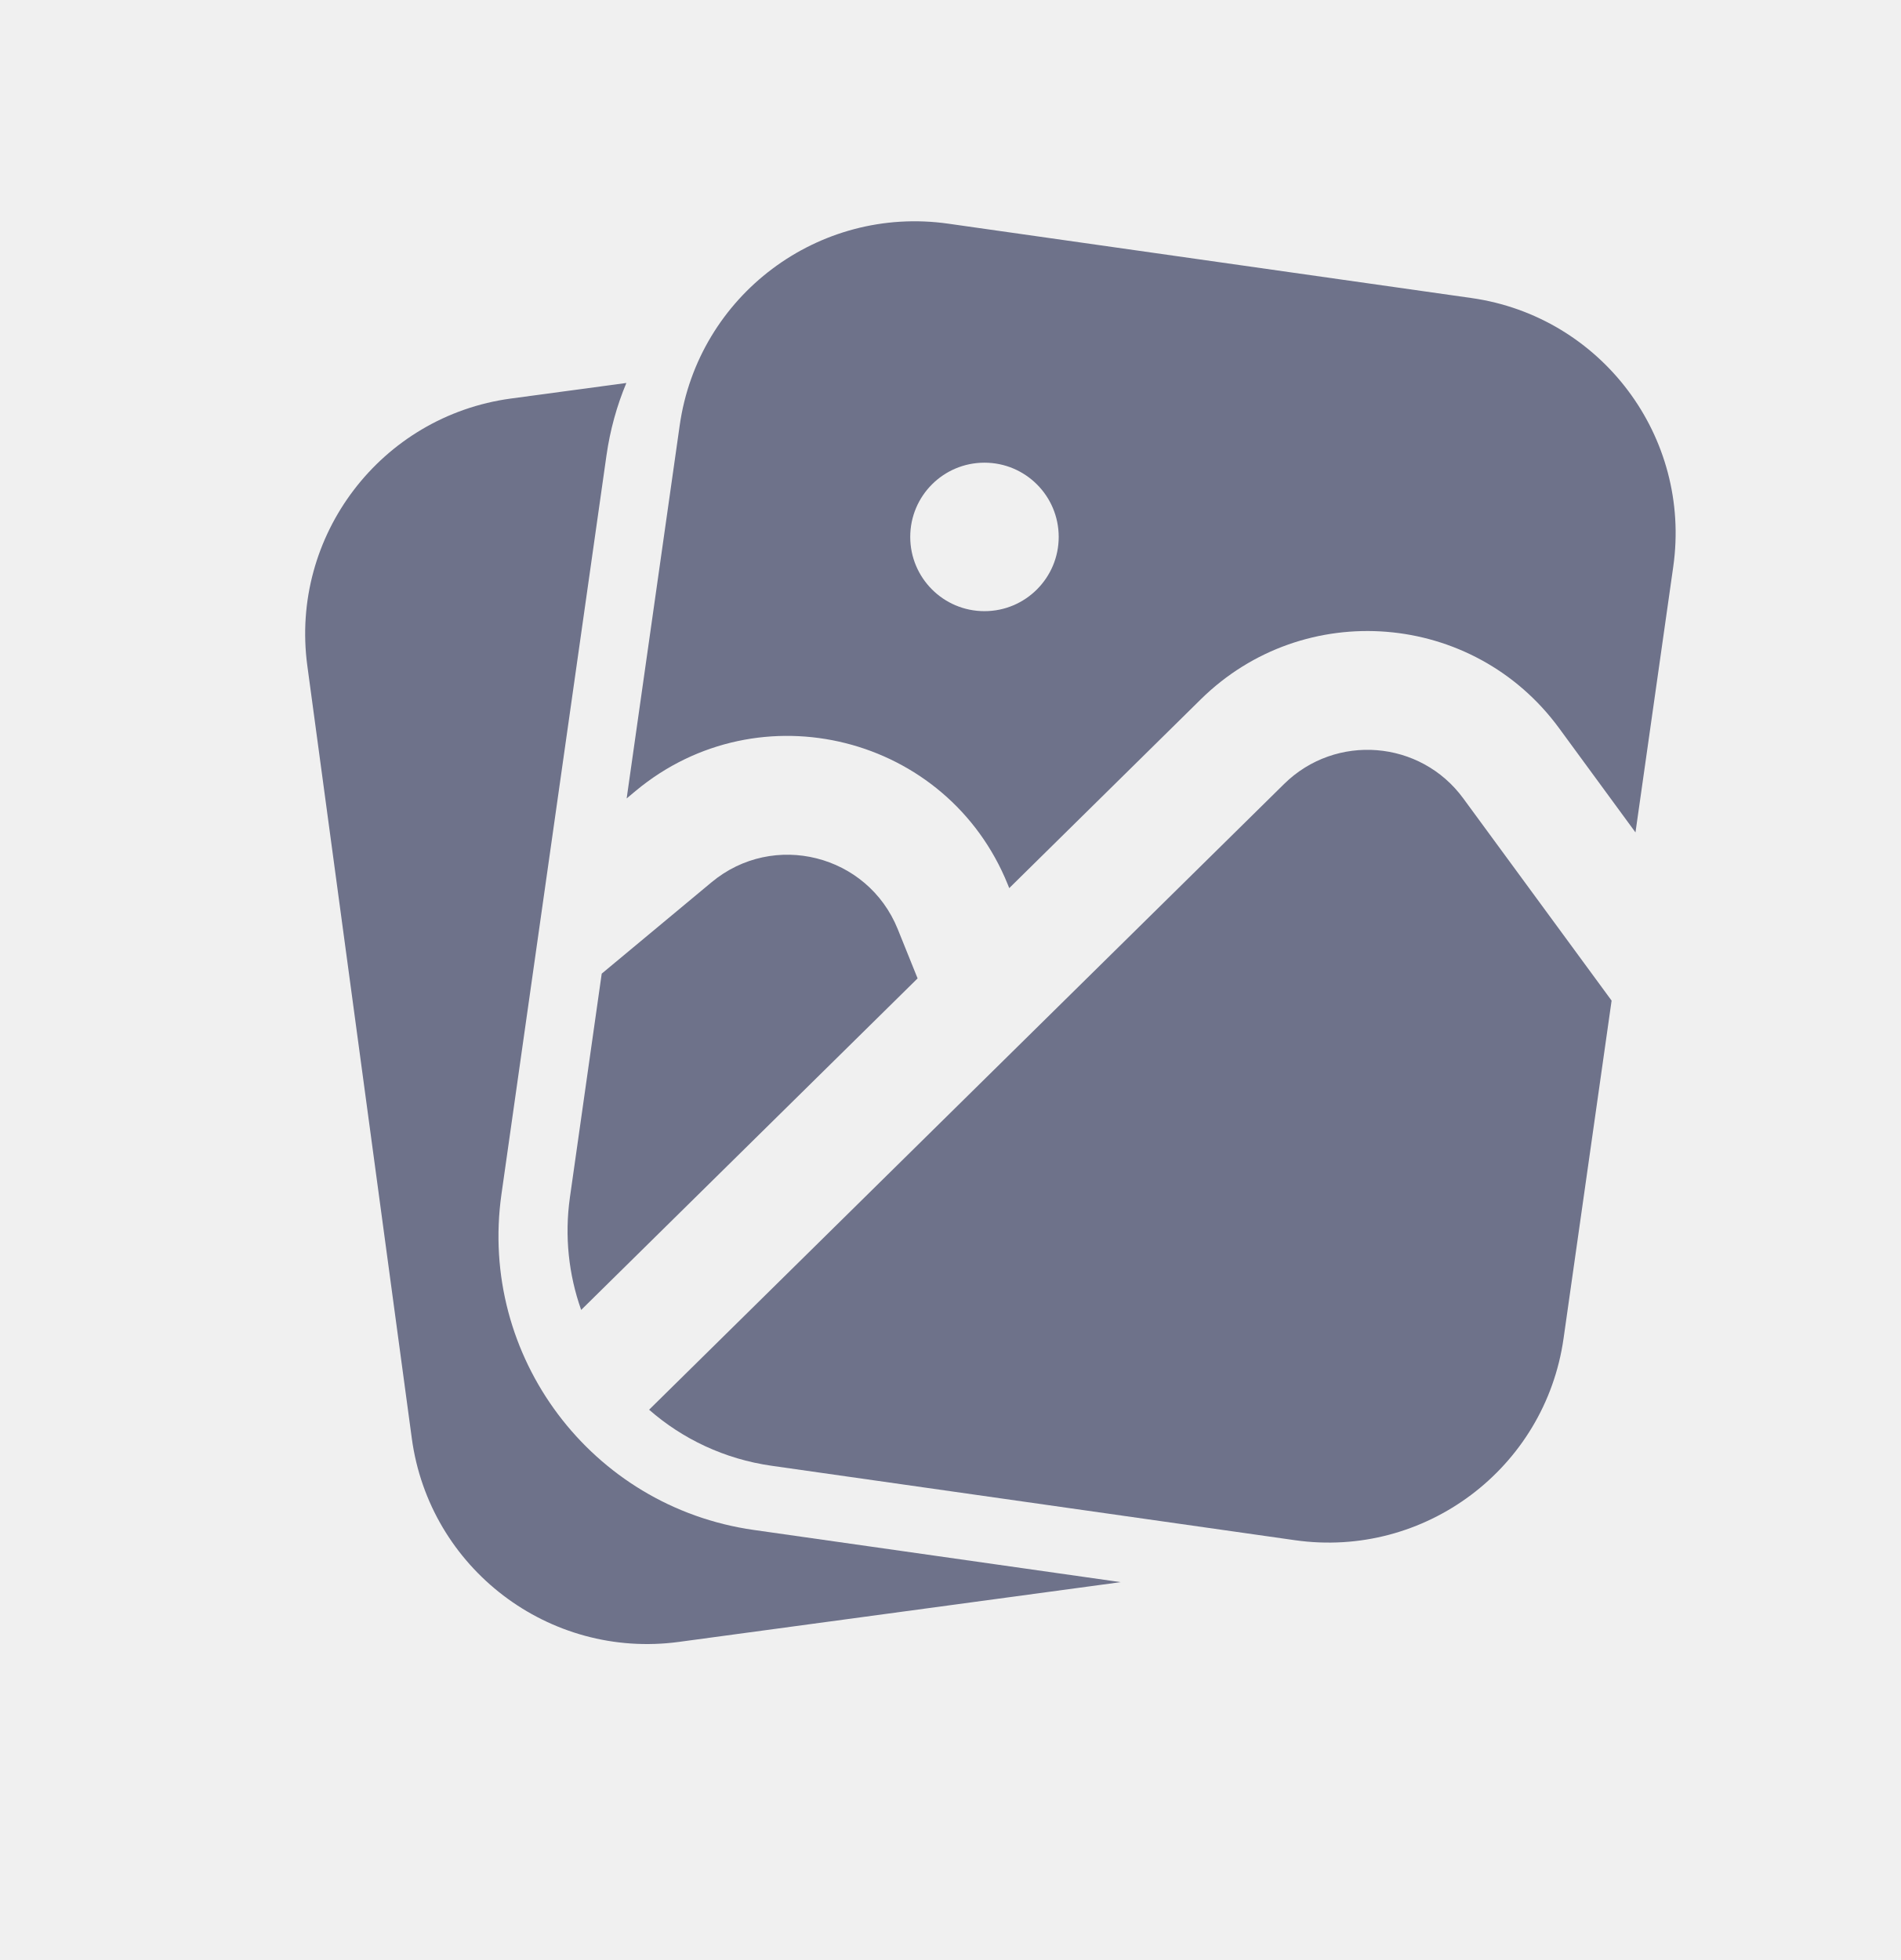
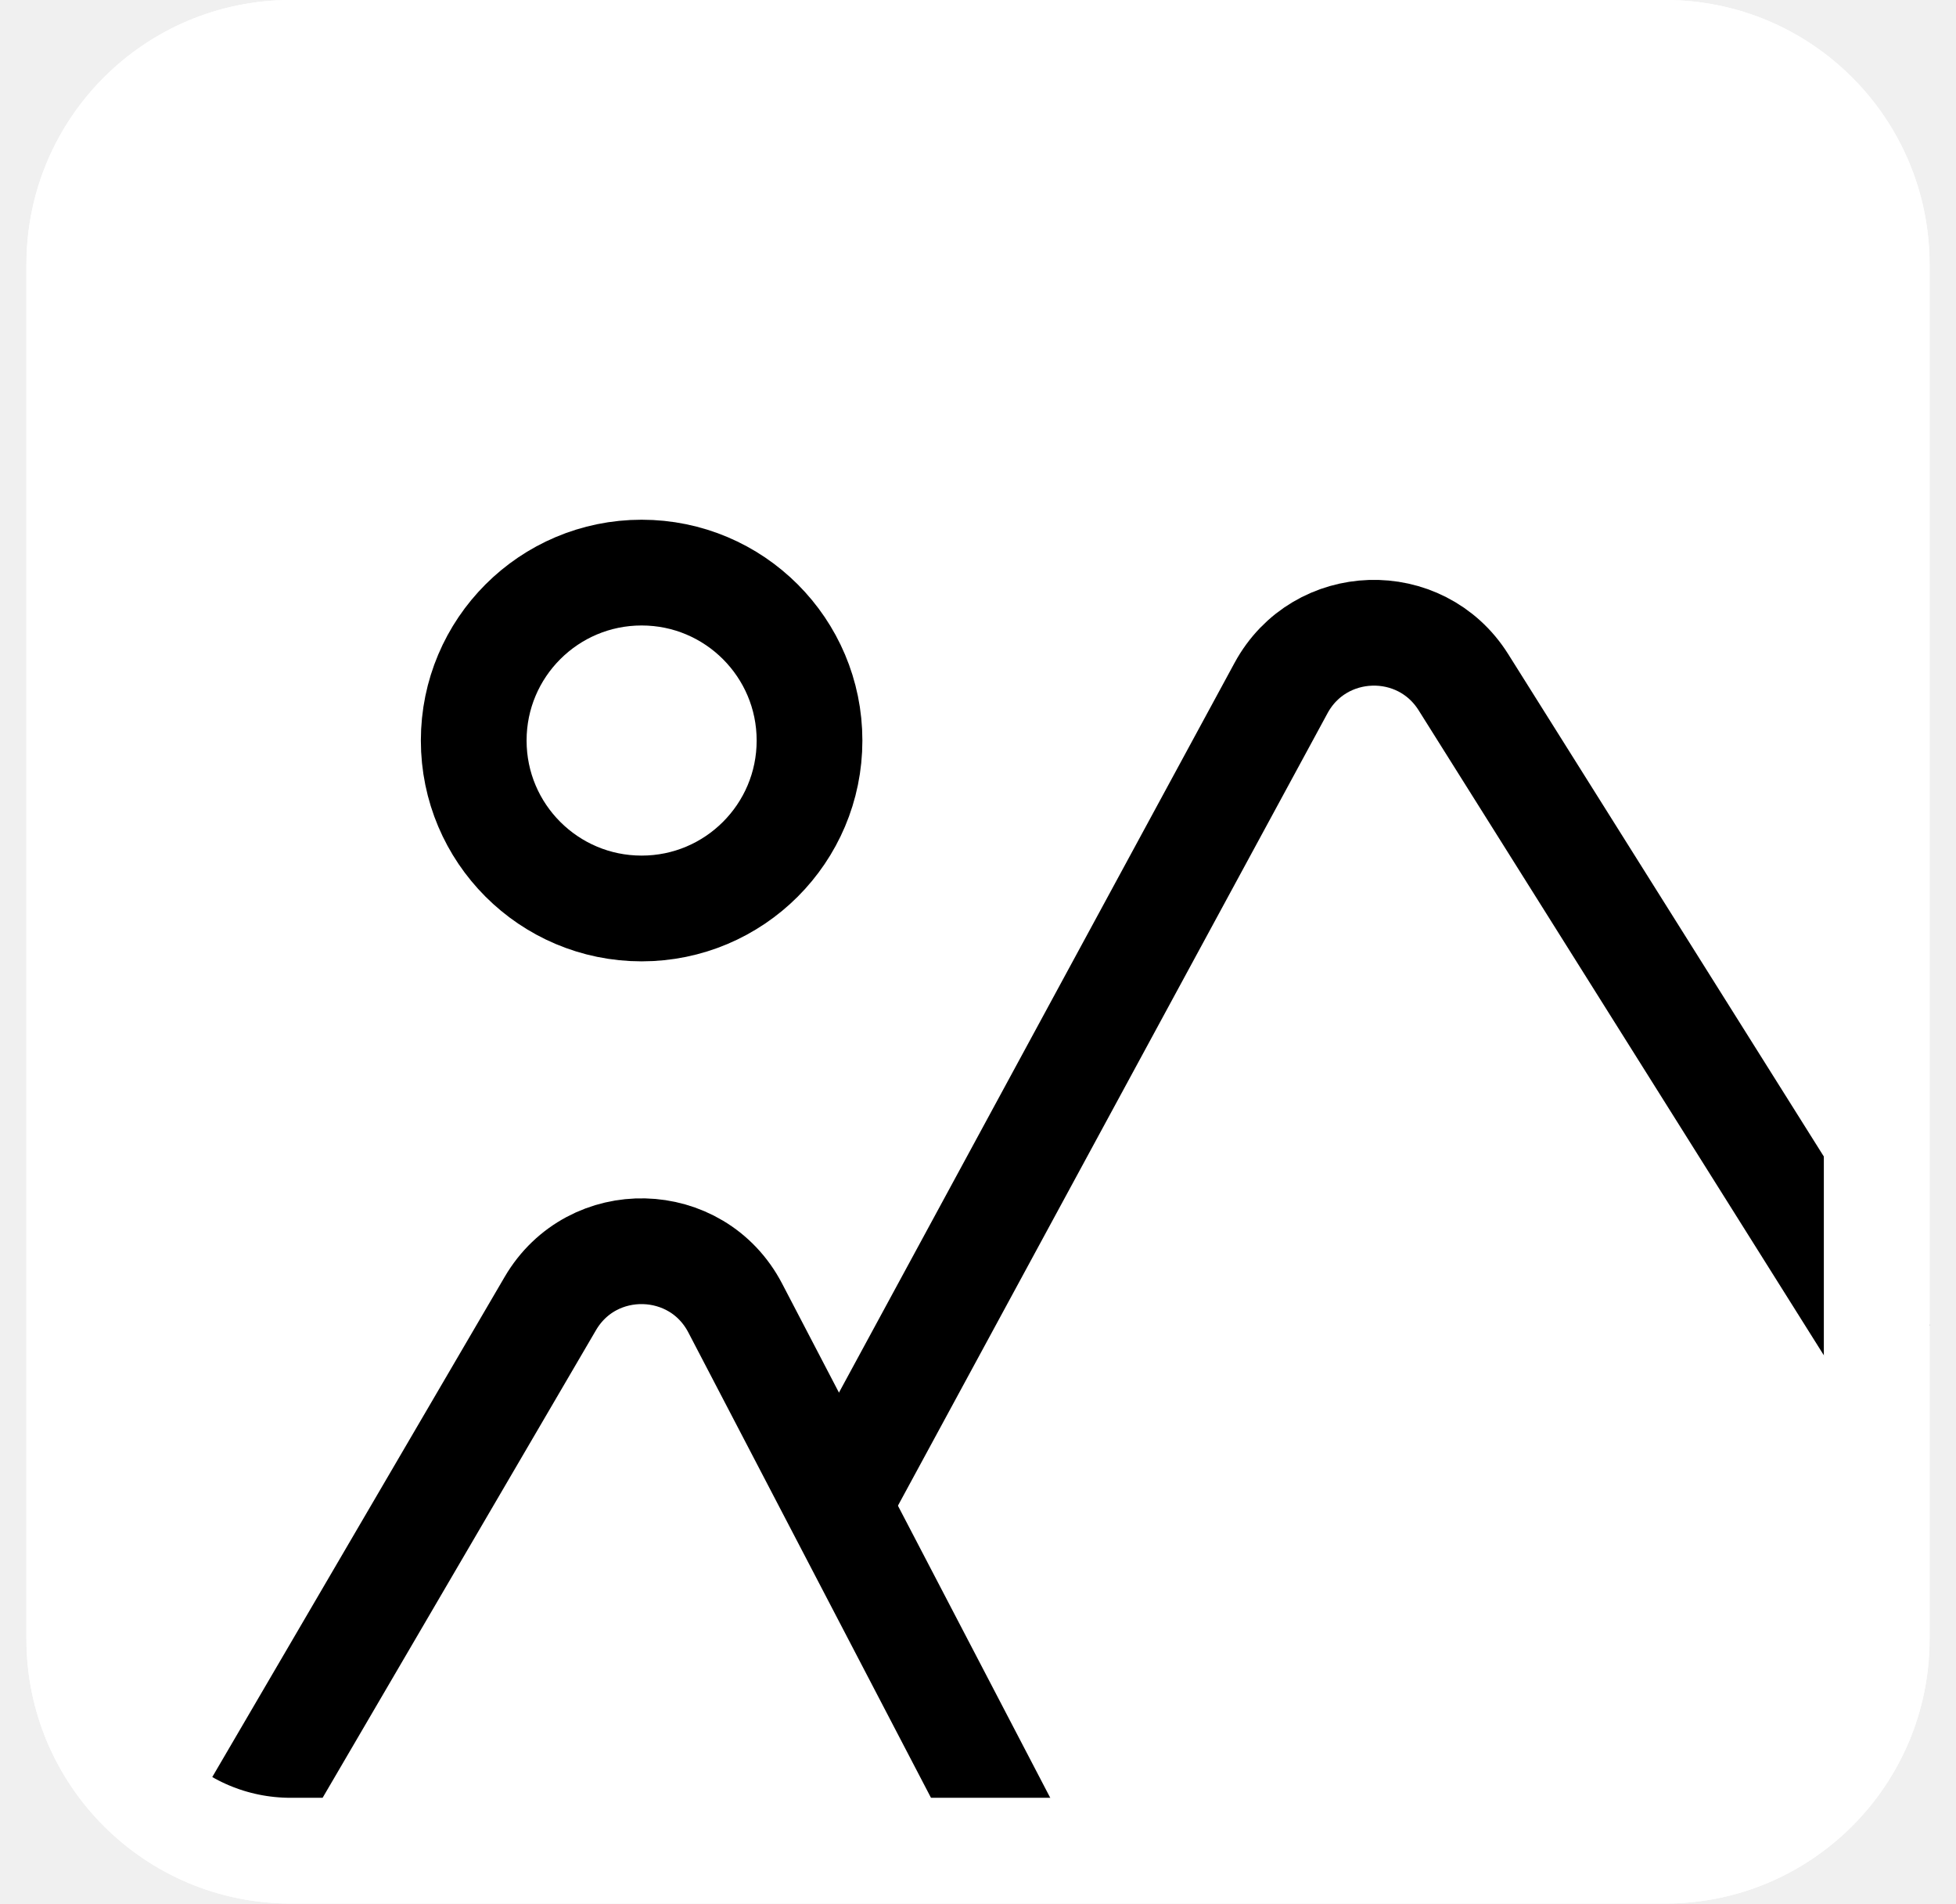
- <svg xmlns="http://www.w3.org/2000/svg" width="32" height="33" viewBox="0 0 32 33" fill="none">
-   <path fill-rule="evenodd" clip-rule="evenodd" d="M10.547 6.448C10.387 6.83 10.273 7.24 10.212 7.669L8.444 20.105C8.055 22.839 9.956 25.37 12.69 25.759L18.871 26.638L11.434 27.644C9.245 27.94 7.23 26.405 6.934 24.216L5.175 11.21C4.879 9.021 6.414 7.006 8.603 6.71L10.547 6.448Z" fill="#6E728A" />
-   <path fill-rule="evenodd" clip-rule="evenodd" d="M15.968 3.766C13.781 3.455 11.756 4.975 11.445 7.163L10.552 13.443L10.704 13.316C12.787 11.583 15.955 12.38 16.97 14.893L16.994 14.953L20.219 11.775C21.957 10.063 24.809 10.292 26.252 12.259L27.539 14.015L28.175 9.542C28.486 7.354 26.965 5.329 24.778 5.018L15.968 3.766ZM15.116 15.642L15.451 16.473L9.786 22.055C9.577 21.465 9.503 20.818 9.597 20.156L10.132 16.393L11.982 14.854C13.024 13.987 14.608 14.386 15.116 15.642ZM12.994 24.679C12.199 24.566 11.492 24.227 10.93 23.735L21.622 13.2C22.491 12.344 23.918 12.458 24.639 13.442L27.137 16.847L26.328 22.535C26.017 24.722 23.992 26.243 21.805 25.932L12.994 24.679ZM16.577 10.29C17.267 10.29 17.827 9.73 17.827 9.04C17.827 8.349 17.267 7.79 16.577 7.79C15.886 7.79 15.327 8.349 15.327 9.04C15.327 9.73 15.886 10.29 16.577 10.29Z" fill="#6E728A" />
+ <svg xmlns="http://www.w3.org/2000/svg" width="37" height="36" viewBox="0 0 37 36" fill="none">
+   <g clip-path="url(#clip0_5421_1496)">
+     <rect x="0.5" width="36" height="36" rx="5" fill="white" />
+     <path d="M4.447 34.85L10.409 24.654C11.202 23.296 13.181 23.343 13.908 24.738L19.182 34.85" stroke="black" stroke-width="2" />
+     <path d="M15.828 28.512L24.232 13.013C24.961 11.668 26.869 11.607 27.683 12.903L35.657 25.593" stroke="black" stroke-width="2" />
+     <circle cx="12.137" cy="14.005" r="3.176" stroke="black" stroke-width="2" />
+   </g>
+   <rect x="1.5" y="1" width="34" height="34" rx="4" stroke="white" stroke-width="2" />
+   <defs>
+     <clipPath id="clip0_5421_1496">
+       <rect x="0.5" width="36" height="36" rx="5" fill="white" />
+     </clipPath>
+   </defs>
</svg>
